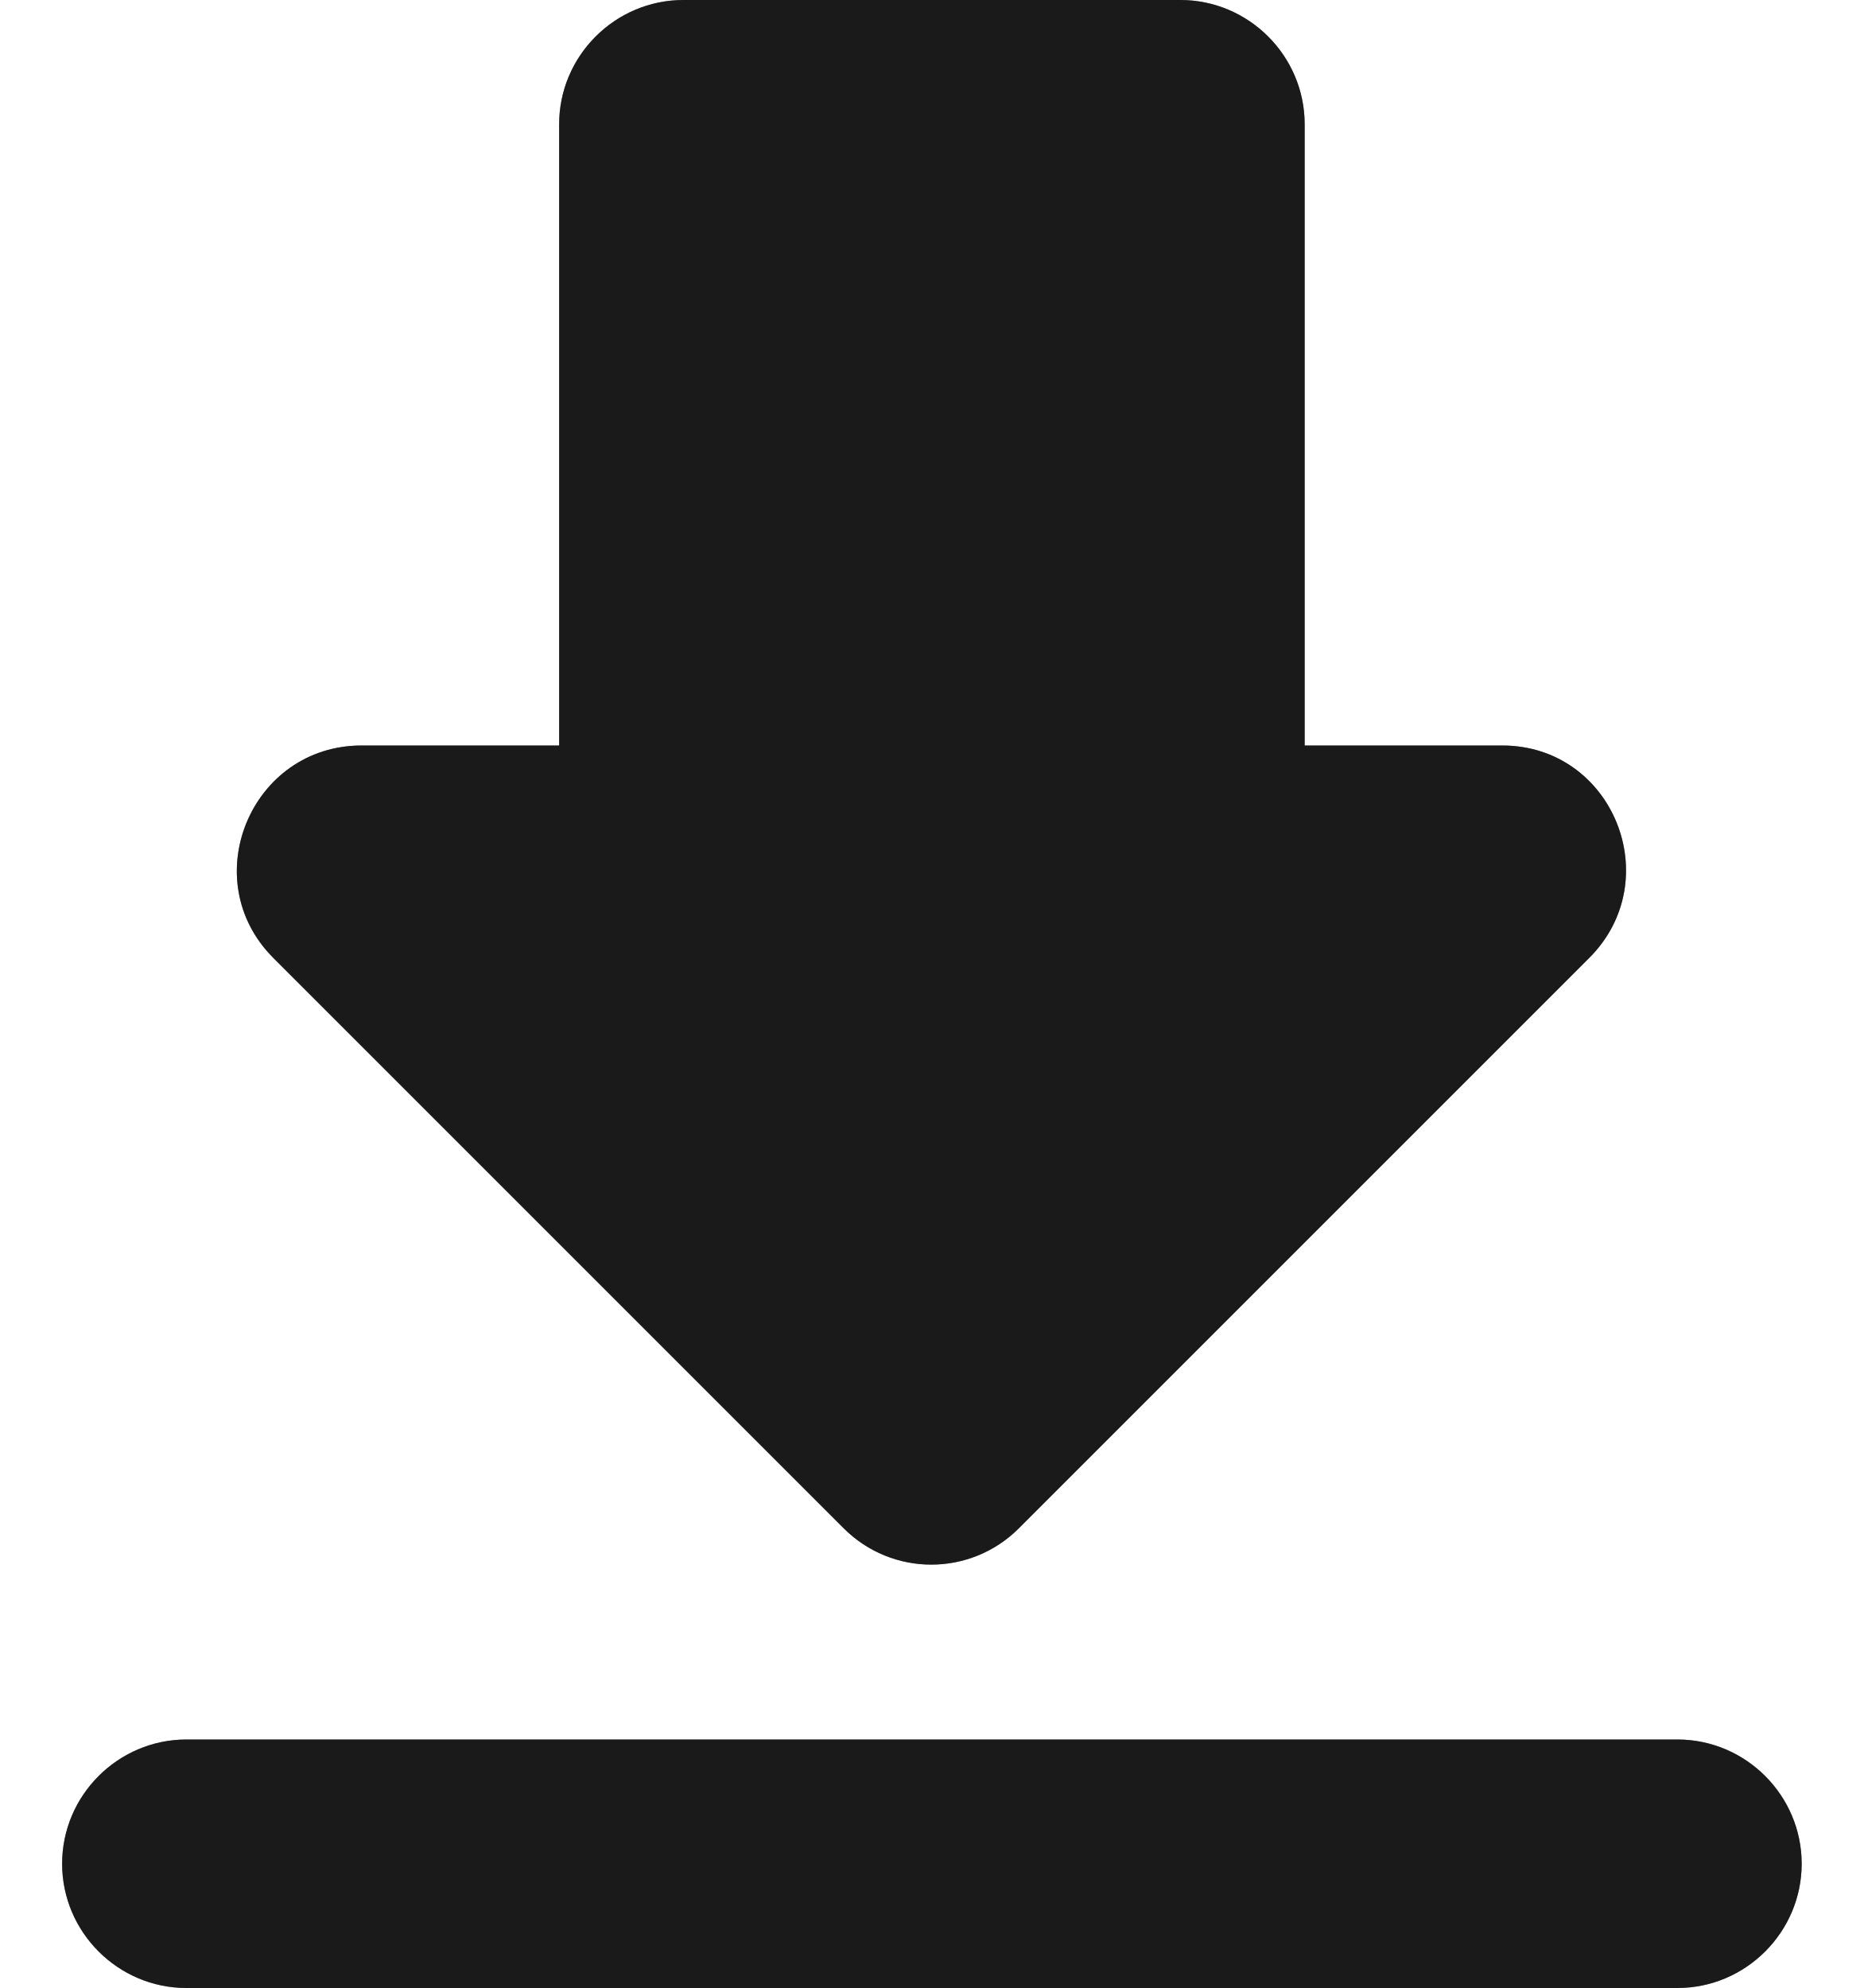
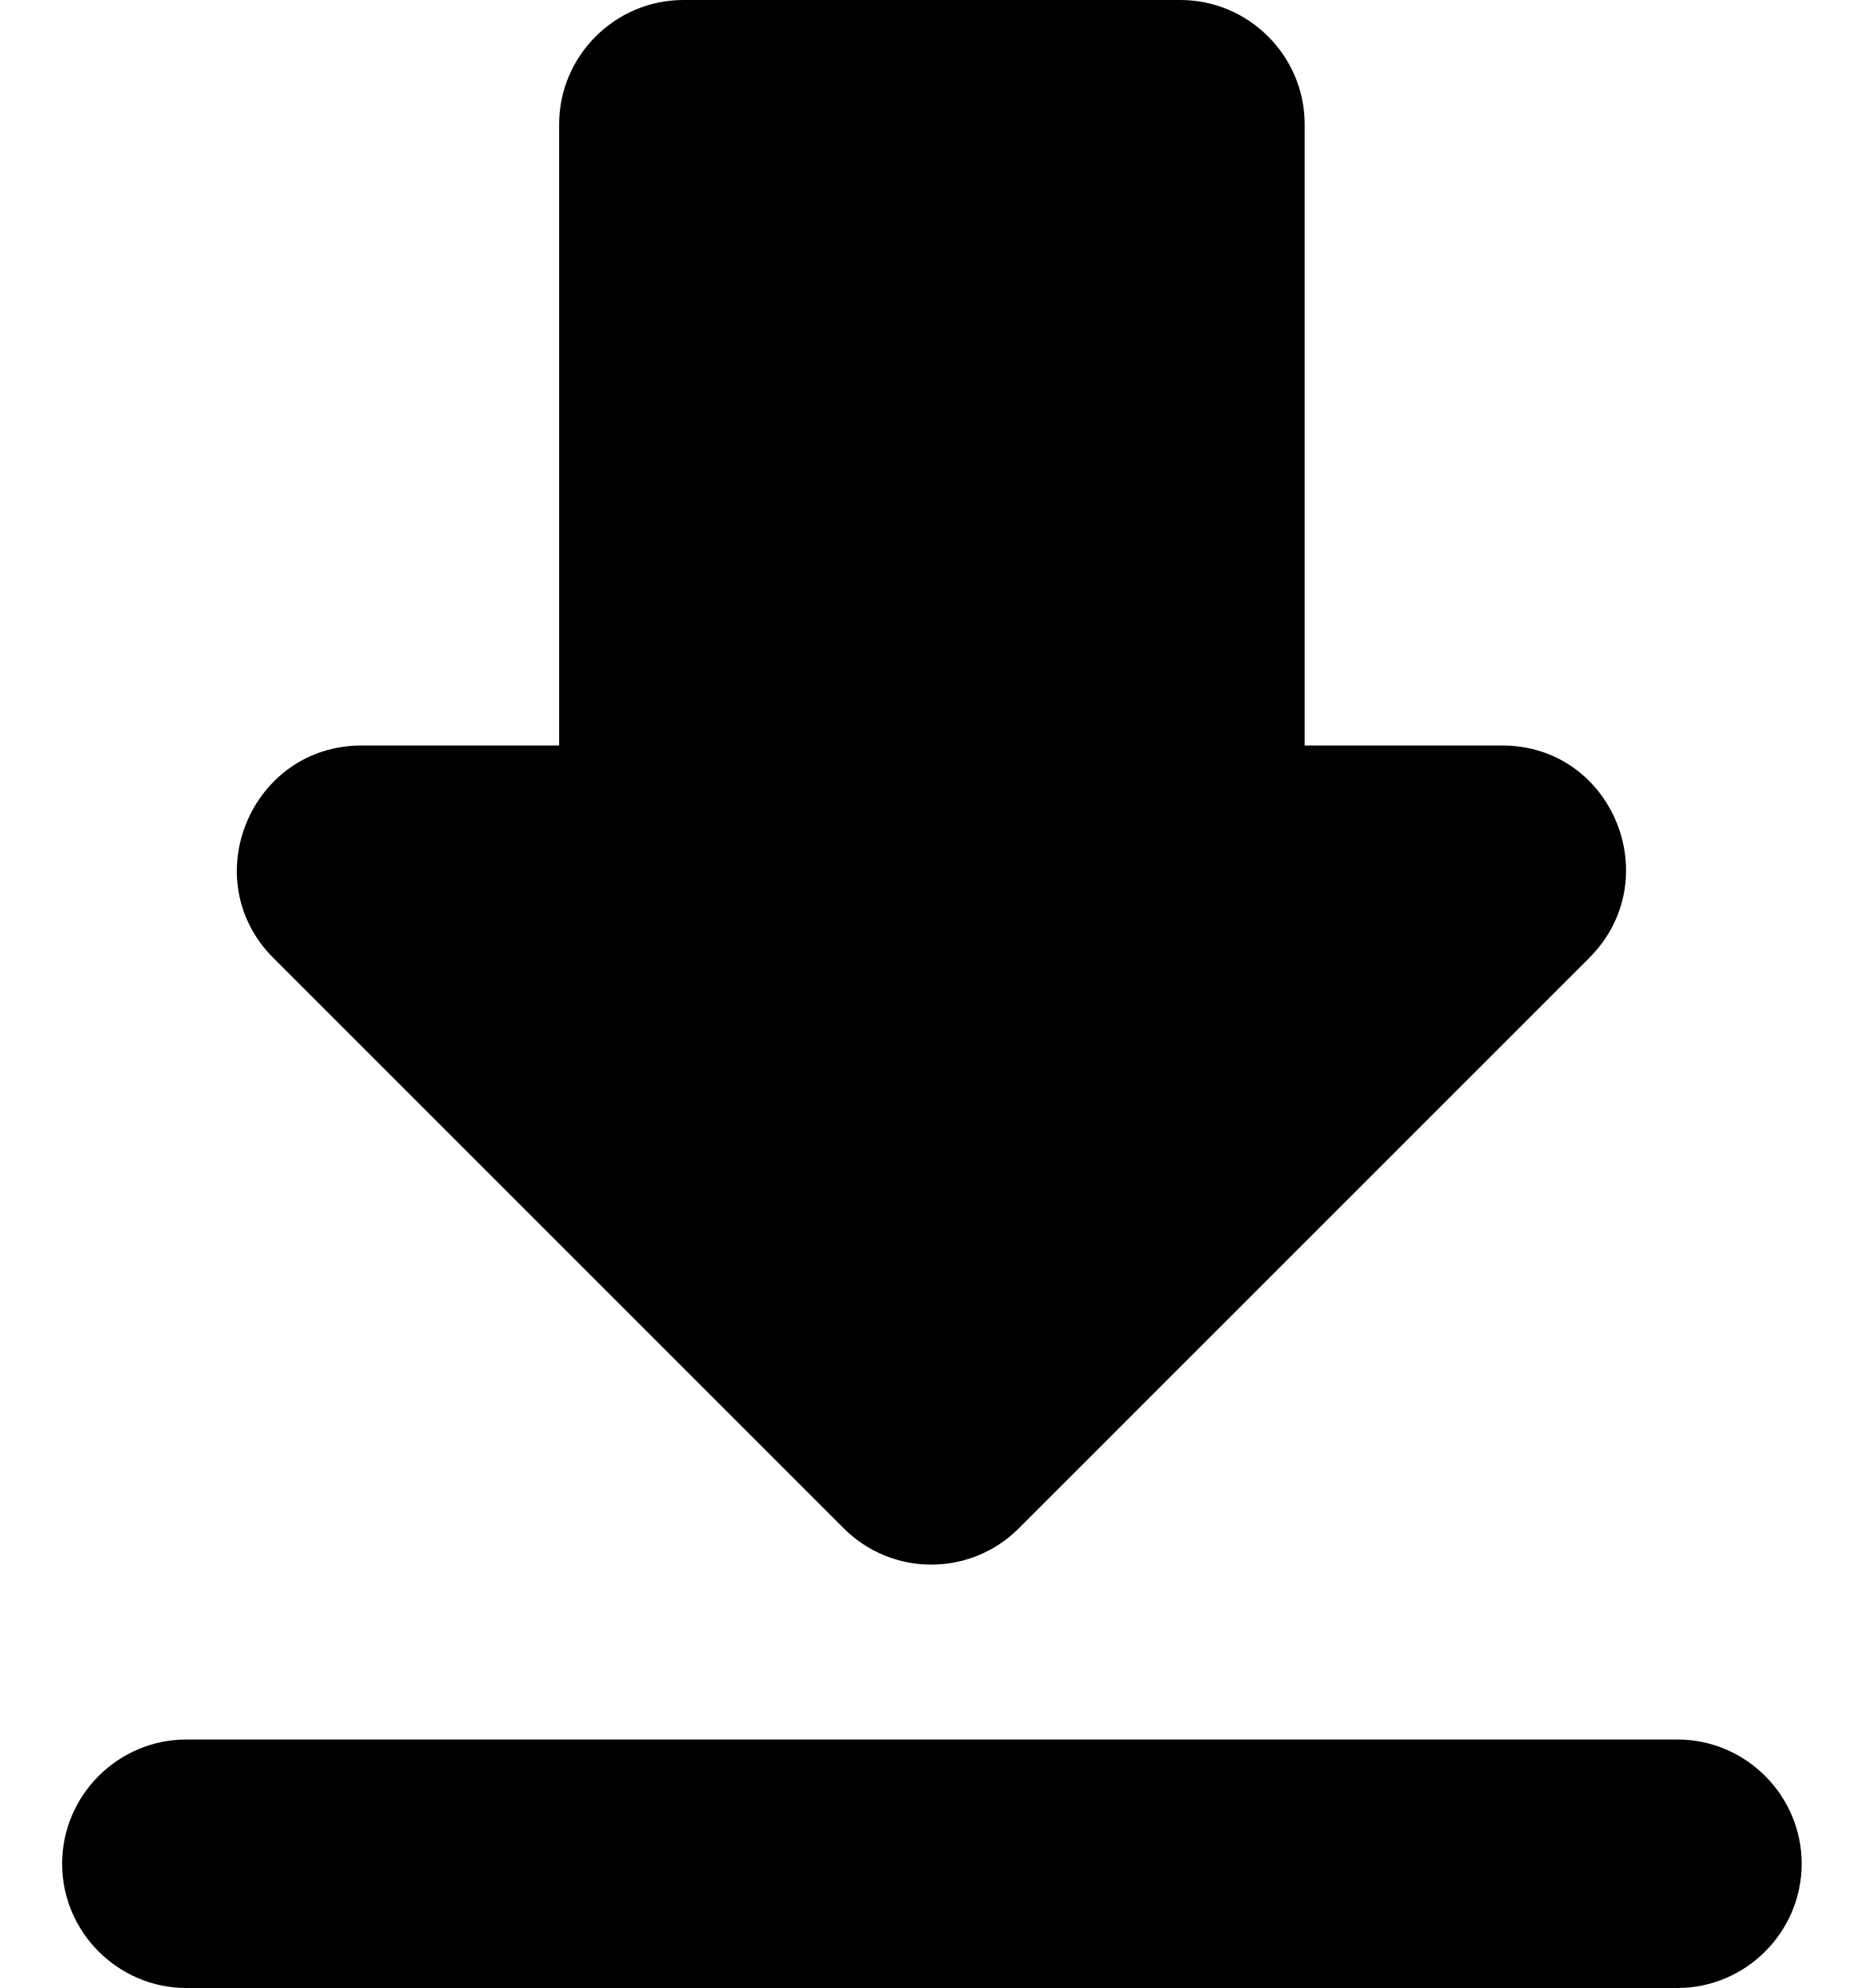
- <svg xmlns="http://www.w3.org/2000/svg" width="15" height="16" viewBox="0 0 15 16" fill="none">
-   <path d="M12.09 6H10.5V1C10.5 0.45 10.05 0 9.5 0H5.5C4.95 0 4.5 0.45 4.5 1V6H2.91C2.02 6 1.57 7.08 2.2 7.71L6.79 12.3C7.18 12.69 7.81 12.69 8.2 12.3L12.79 7.71C13.42 7.08 12.98 6 12.09 6ZM0.5 15C0.5 15.55 0.95 16 1.5 16H13.5C14.05 16 14.5 15.55 14.5 15C14.5 14.45 14.05 14 13.5 14H1.5C0.95 14 0.5 14.45 0.5 15Z" fill="#333333" />
-   <path d="M12.09 6H10.5V1C10.5 0.45 10.05 0 9.5 0H5.5C4.95 0 4.5 0.45 4.5 1V6H2.91C2.02 6 1.57 7.08 2.2 7.71L6.79 12.3C7.18 12.69 7.81 12.69 8.2 12.3L12.79 7.71C13.42 7.08 12.98 6 12.09 6ZM0.5 15C0.5 15.55 0.95 16 1.5 16H13.5C14.05 16 14.5 15.55 14.5 15C14.5 14.45 14.05 14 13.5 14H1.5C0.95 14 0.5 14.45 0.5 15Z" fill="black" fill-opacity="0.2" />
-   <path d="M12.09 6H10.5V1C10.5 0.45 10.05 0 9.5 0H5.5C4.95 0 4.5 0.45 4.5 1V6H2.91C2.02 6 1.57 7.08 2.2 7.71L6.79 12.3C7.18 12.69 7.81 12.69 8.2 12.3L12.79 7.71C13.42 7.08 12.98 6 12.09 6ZM0.5 15C0.5 15.55 0.95 16 1.5 16H13.5C14.05 16 14.5 15.55 14.5 15C14.5 14.45 14.05 14 13.5 14H1.5C0.95 14 0.5 14.45 0.5 15Z" fill="black" fill-opacity="0.2" />
-   <path d="M12.09 6H10.5V1C10.5 0.45 10.05 0 9.5 0H5.5C4.95 0 4.5 0.45 4.5 1V6H2.91C2.02 6 1.57 7.08 2.2 7.71L6.79 12.3C7.18 12.69 7.81 12.69 8.2 12.3L12.79 7.71C13.42 7.08 12.98 6 12.09 6ZM0.5 15C0.5 15.55 0.95 16 1.5 16H13.5C14.05 16 14.5 15.55 14.5 15C14.5 14.45 14.05 14 13.5 14H1.5C0.95 14 0.5 14.45 0.5 15Z" fill="black" fill-opacity="0.2" />
+ <svg xmlns="http://www.w3.org/2000/svg" width="15" height="16" viewBox="0 0 15 16" fill="currentColor">
+   <path d="M12.09 6H10.5V1C10.5 0.45 10.05 0 9.5 0H5.5C4.95 0 4.5 0.45 4.5 1V6H2.91C2.02 6 1.57 7.08 2.2 7.71L6.79 12.3C7.18 12.69 7.81 12.69 8.2 12.3L12.79 7.71C13.42 7.08 12.98 6 12.09 6ZM0.5 15C0.5 15.55 0.95 16 1.5 16H13.5C14.05 16 14.5 15.55 14.5 15C14.5 14.45 14.05 14 13.5 14H1.5C0.95 14 0.5 14.45 0.5 15Z" />
</svg>
